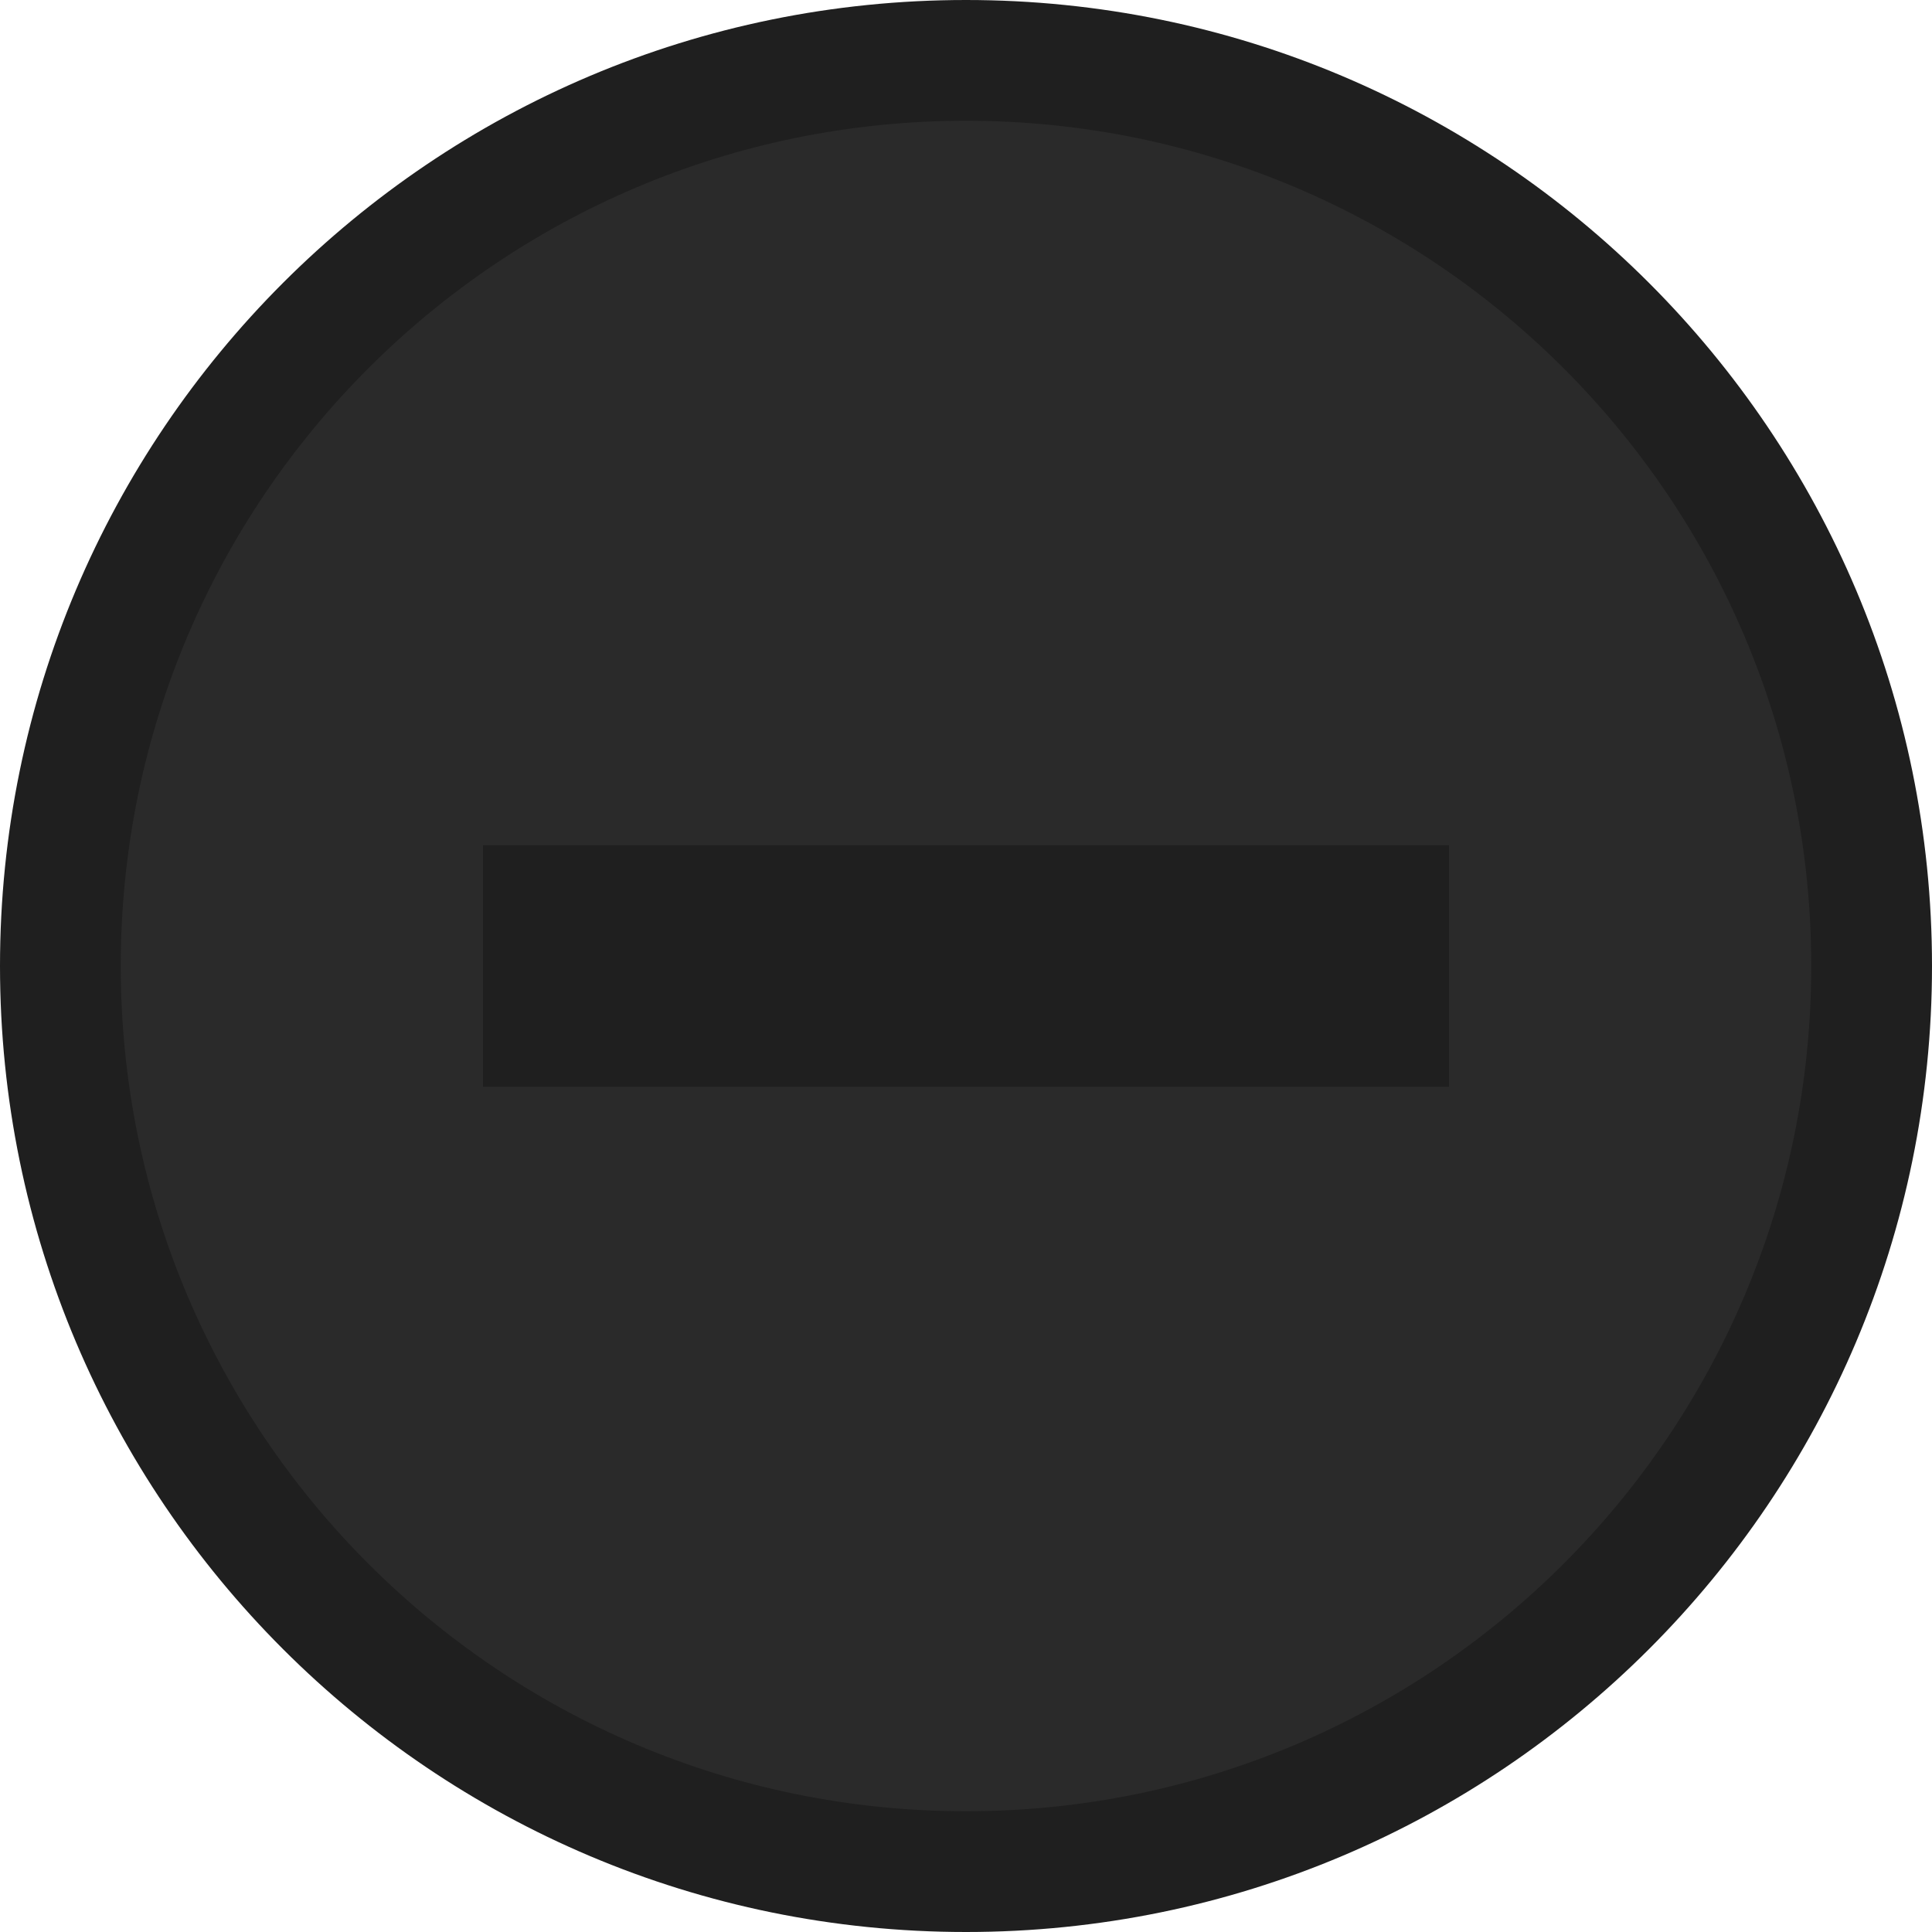
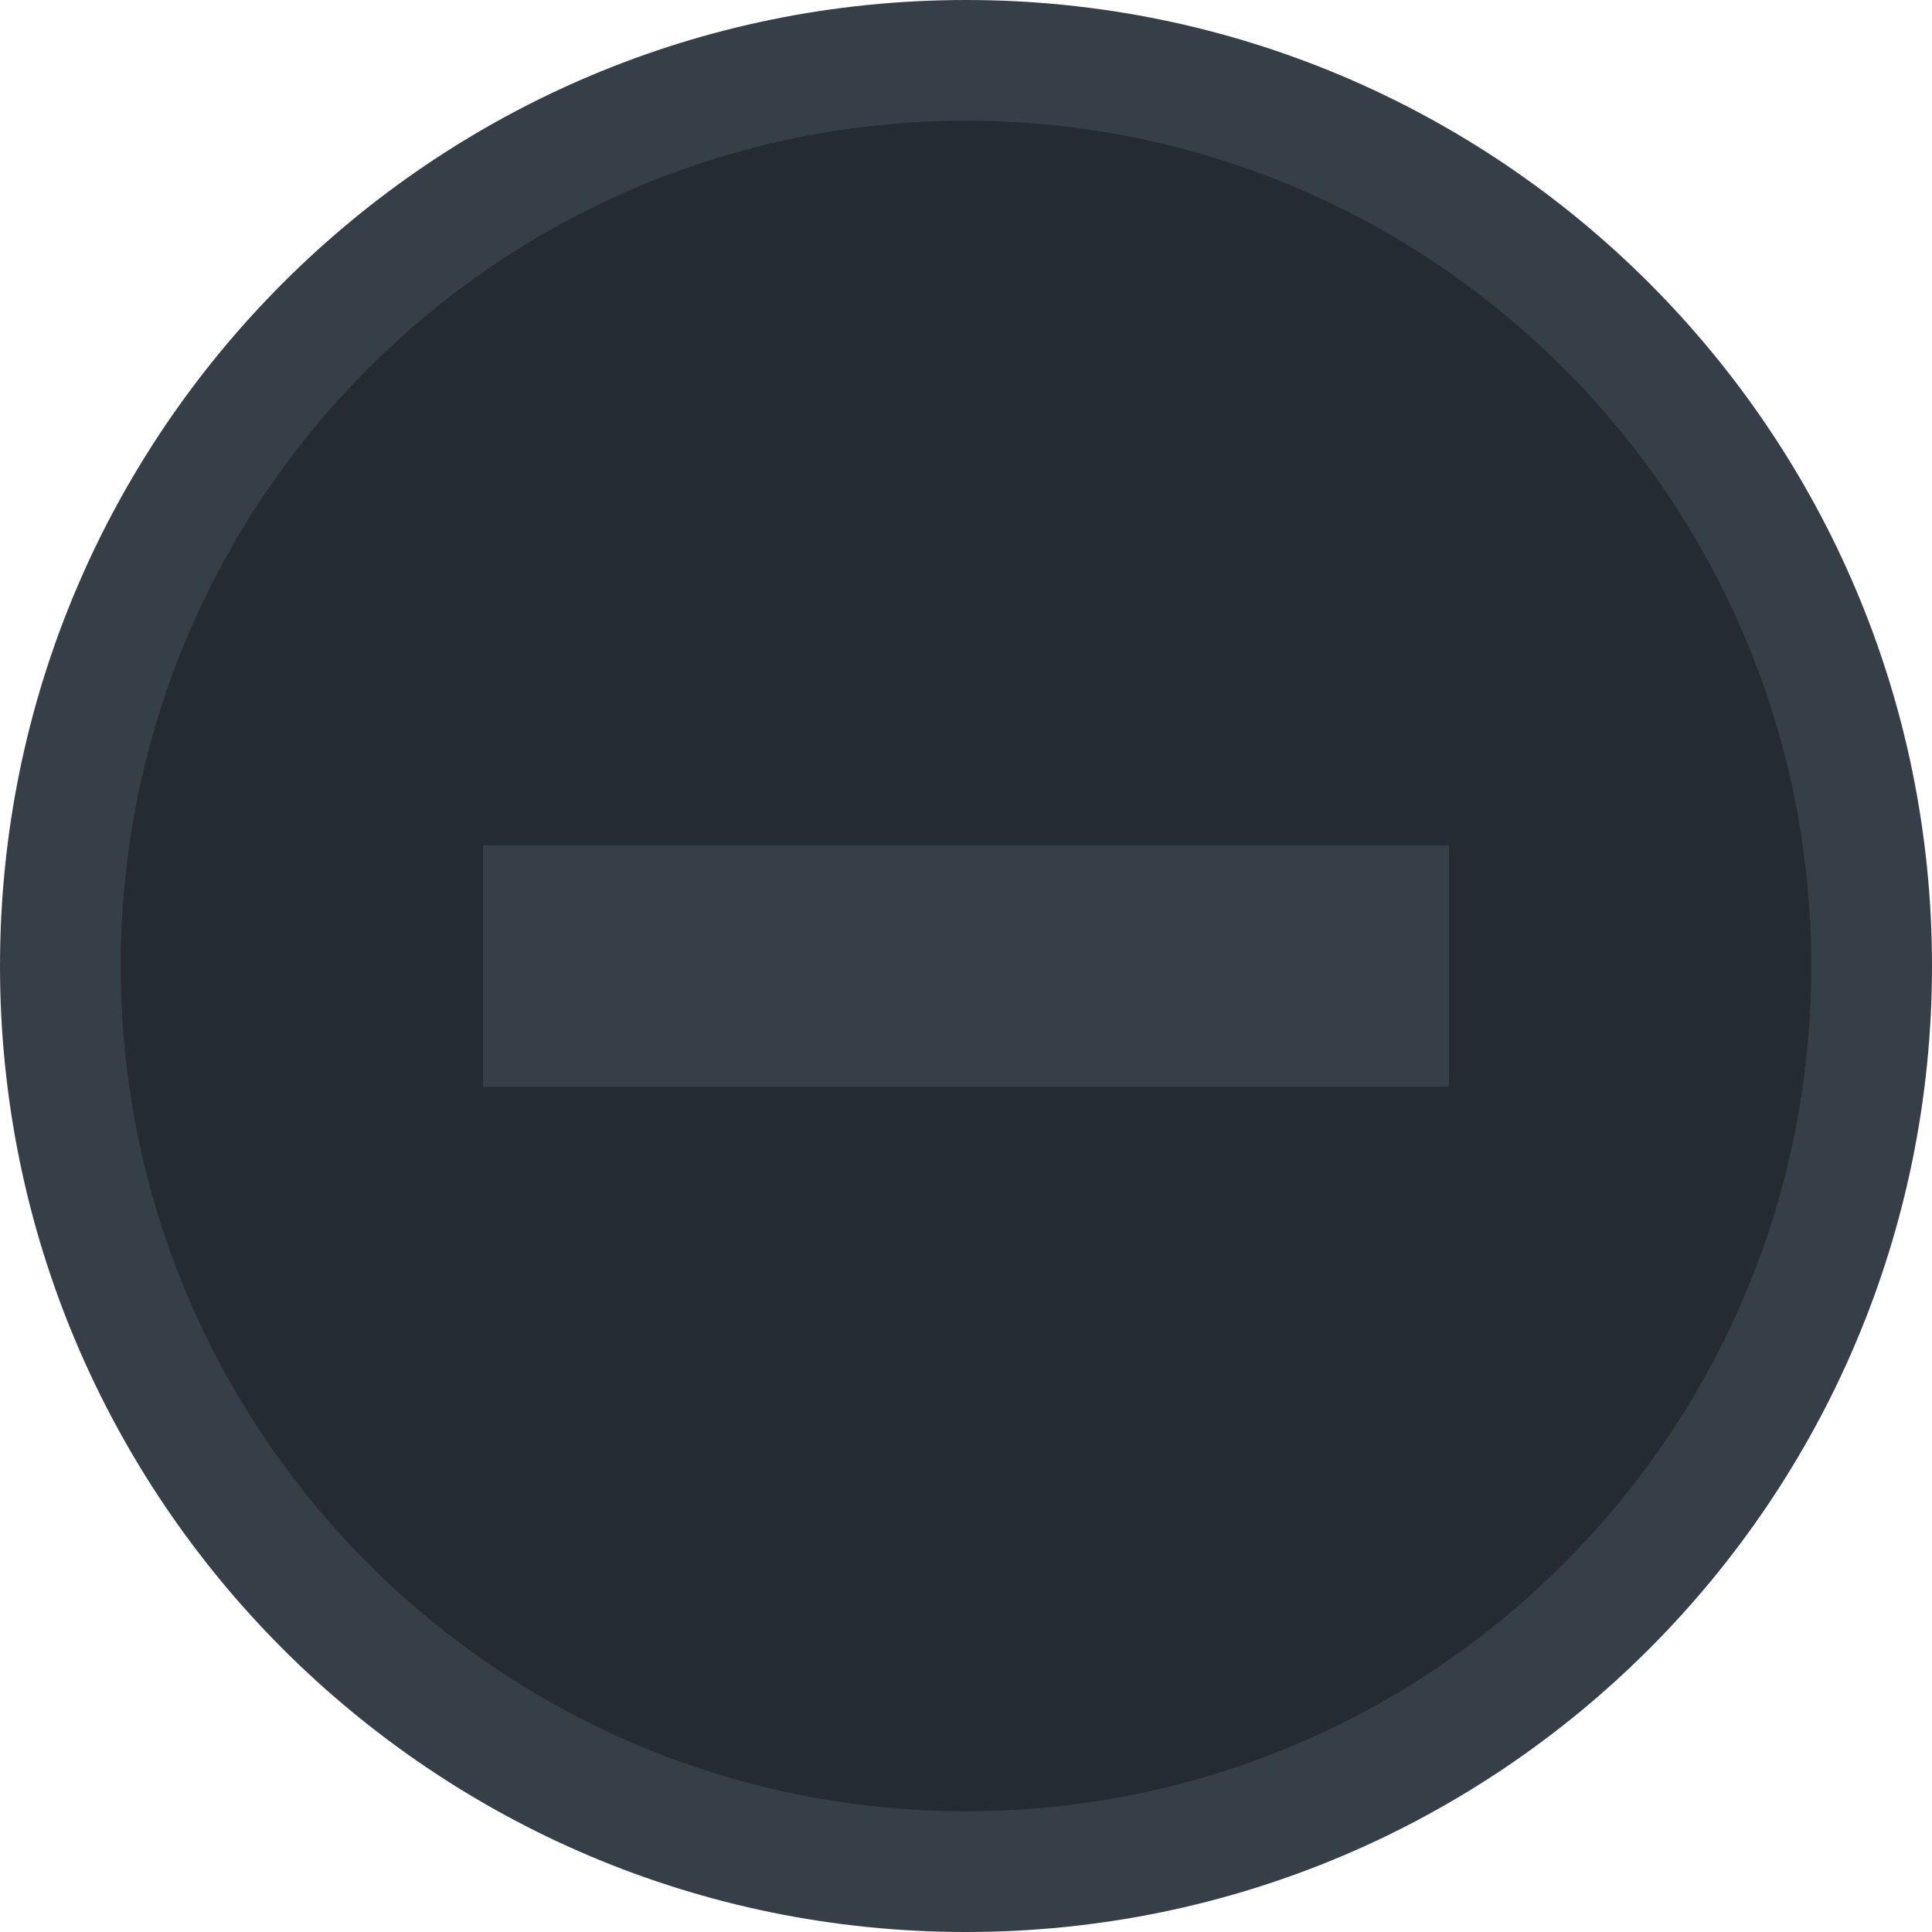
- <svg xmlns="http://www.w3.org/2000/svg" viewBox="0 0 16 16">
-   <g transform="translate(0 -1036.362)">
-     <path style="fill:#2a2a2a" d="m 8.179,1037.05 c 4.039,0 7.312,3.254 7.312,7.268 0,4.014 -3.274,7.268 -7.312,7.268 -4.039,0 -7.312,-3.254 -7.312,-7.268 0,-4.014 3.274,-7.268 7.312,-7.268 z" />
-   </g>
-   <g style="fill:#1f1f1f" transform="translate(0 -1036.362)">
-     <path d="M 8 0 C 3.582 8.8817842e-16 -3.006854e-17 3.582 0 8 C 0 12.418 3.582 16 8 16 C 12.418 16 16 12.418 16 8 C 16 3.582 12.418 -1.8064254e-15 8 0 z M 8 1 C 11.866 1 15 4.134 15 8 C 15 11.866 11.866 15 8 15 C 4.134 15 1 11.866 1 8 C 1 4.134 4.134 1 8 1 z " transform="translate(0 1036.362)" />
-     <rect width="8" x="4" y="7" height="2" transform="translate(0 1036.362)" />
+ <svg xmlns="http://www.w3.org/2000/svg" viewBox="0 0 16 16" id="svg2" version="1.1" width="100%" height="100%">
+   <defs id="defs16" />
+   <path id="path6" d="m 8.179,0.688 c 4.039,0 7.312,3.254 7.312,7.268 0,4.014 -3.274,7.268 -7.312,7.268 -4.039,0 -7.312,-3.254 -7.312,-7.268 0,-4.014 3.274,-7.268 7.312,-7.268 z" style="fill:#242b32;fill-opacity:1" />
+   <g style="fill:#363f48" transform="translate(0 -1036.362)" id="g8">
+     <path d="M 8 0 C 3.582 8.8817842e-16 -3.006854e-17 3.582 0 8 C 0 12.418 3.582 16 8 16 C 12.418 16 16 12.418 16 8 C 16 3.582 12.418 -1.8064254e-15 8 0 z M 8 1 C 11.866 1 15 4.134 15 8 C 15 11.866 11.866 15 8 15 C 4.134 15 1 11.866 1 8 C 1 4.134 4.134 1 8 1 z " transform="translate(0 1036.362)" id="path10" />
+     <rect width="8" x="4" y="7" height="2" transform="translate(0 1036.362)" id="rect12" />
  </g>
</svg>
